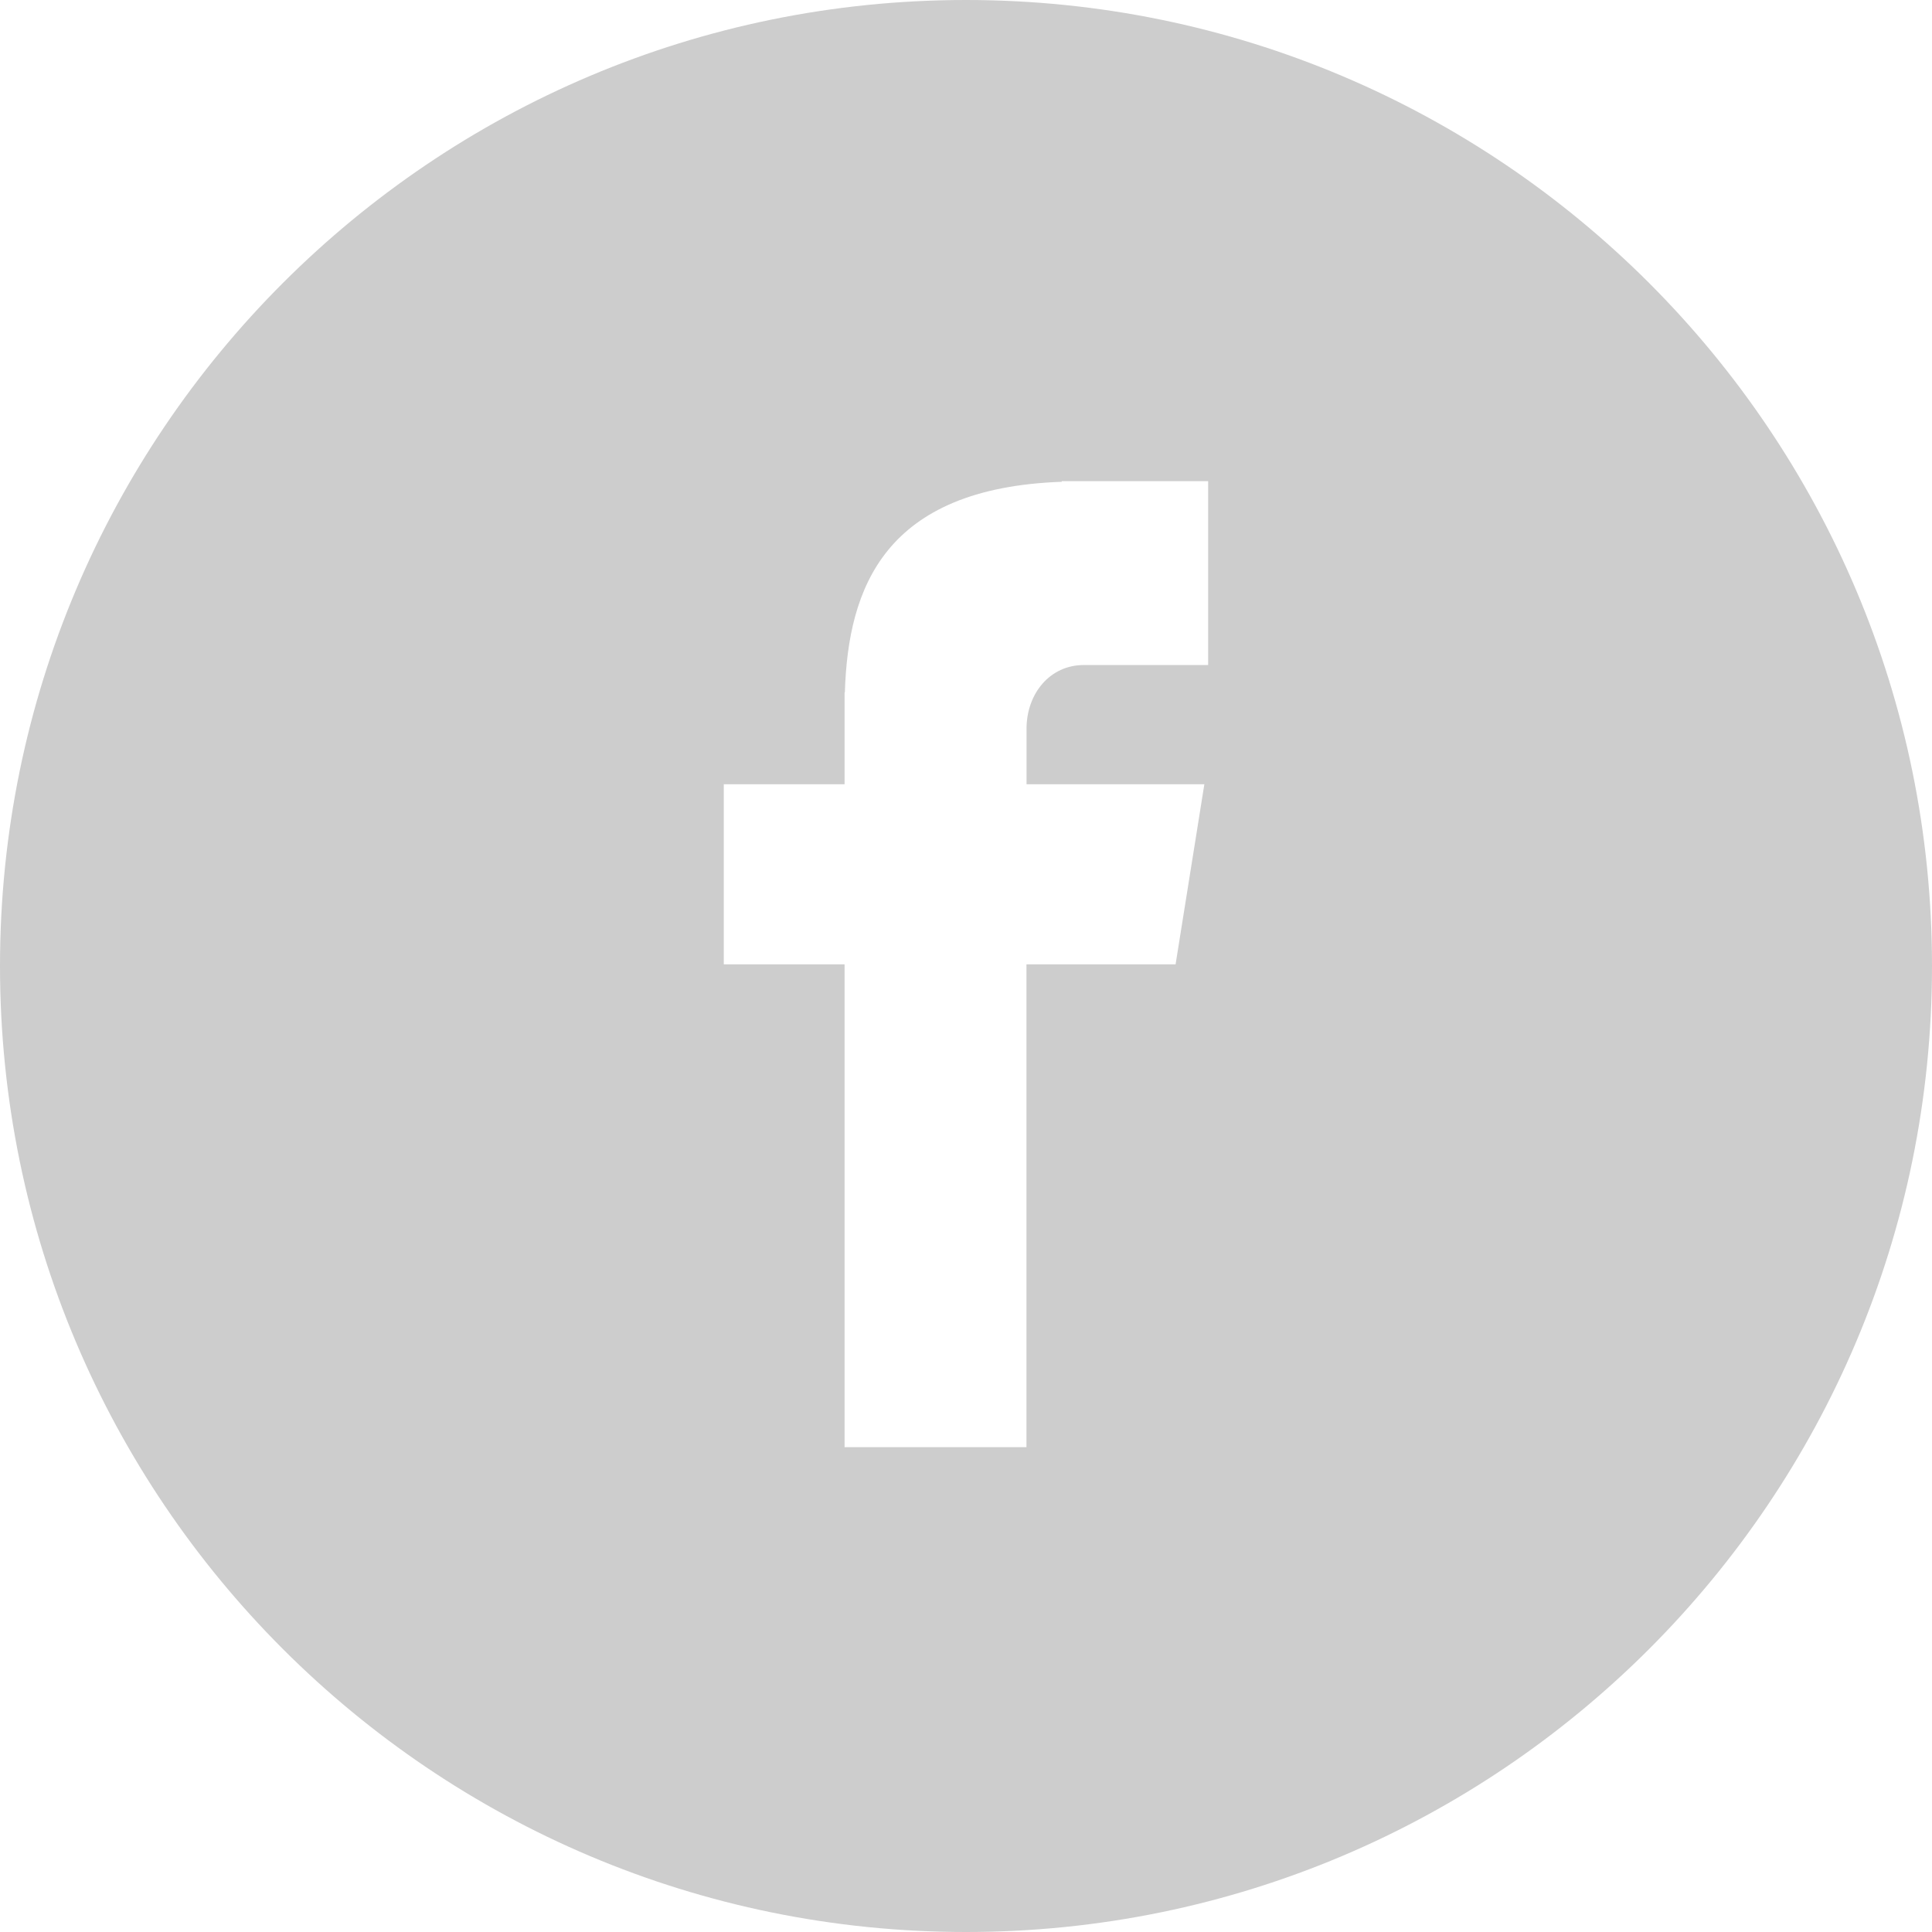
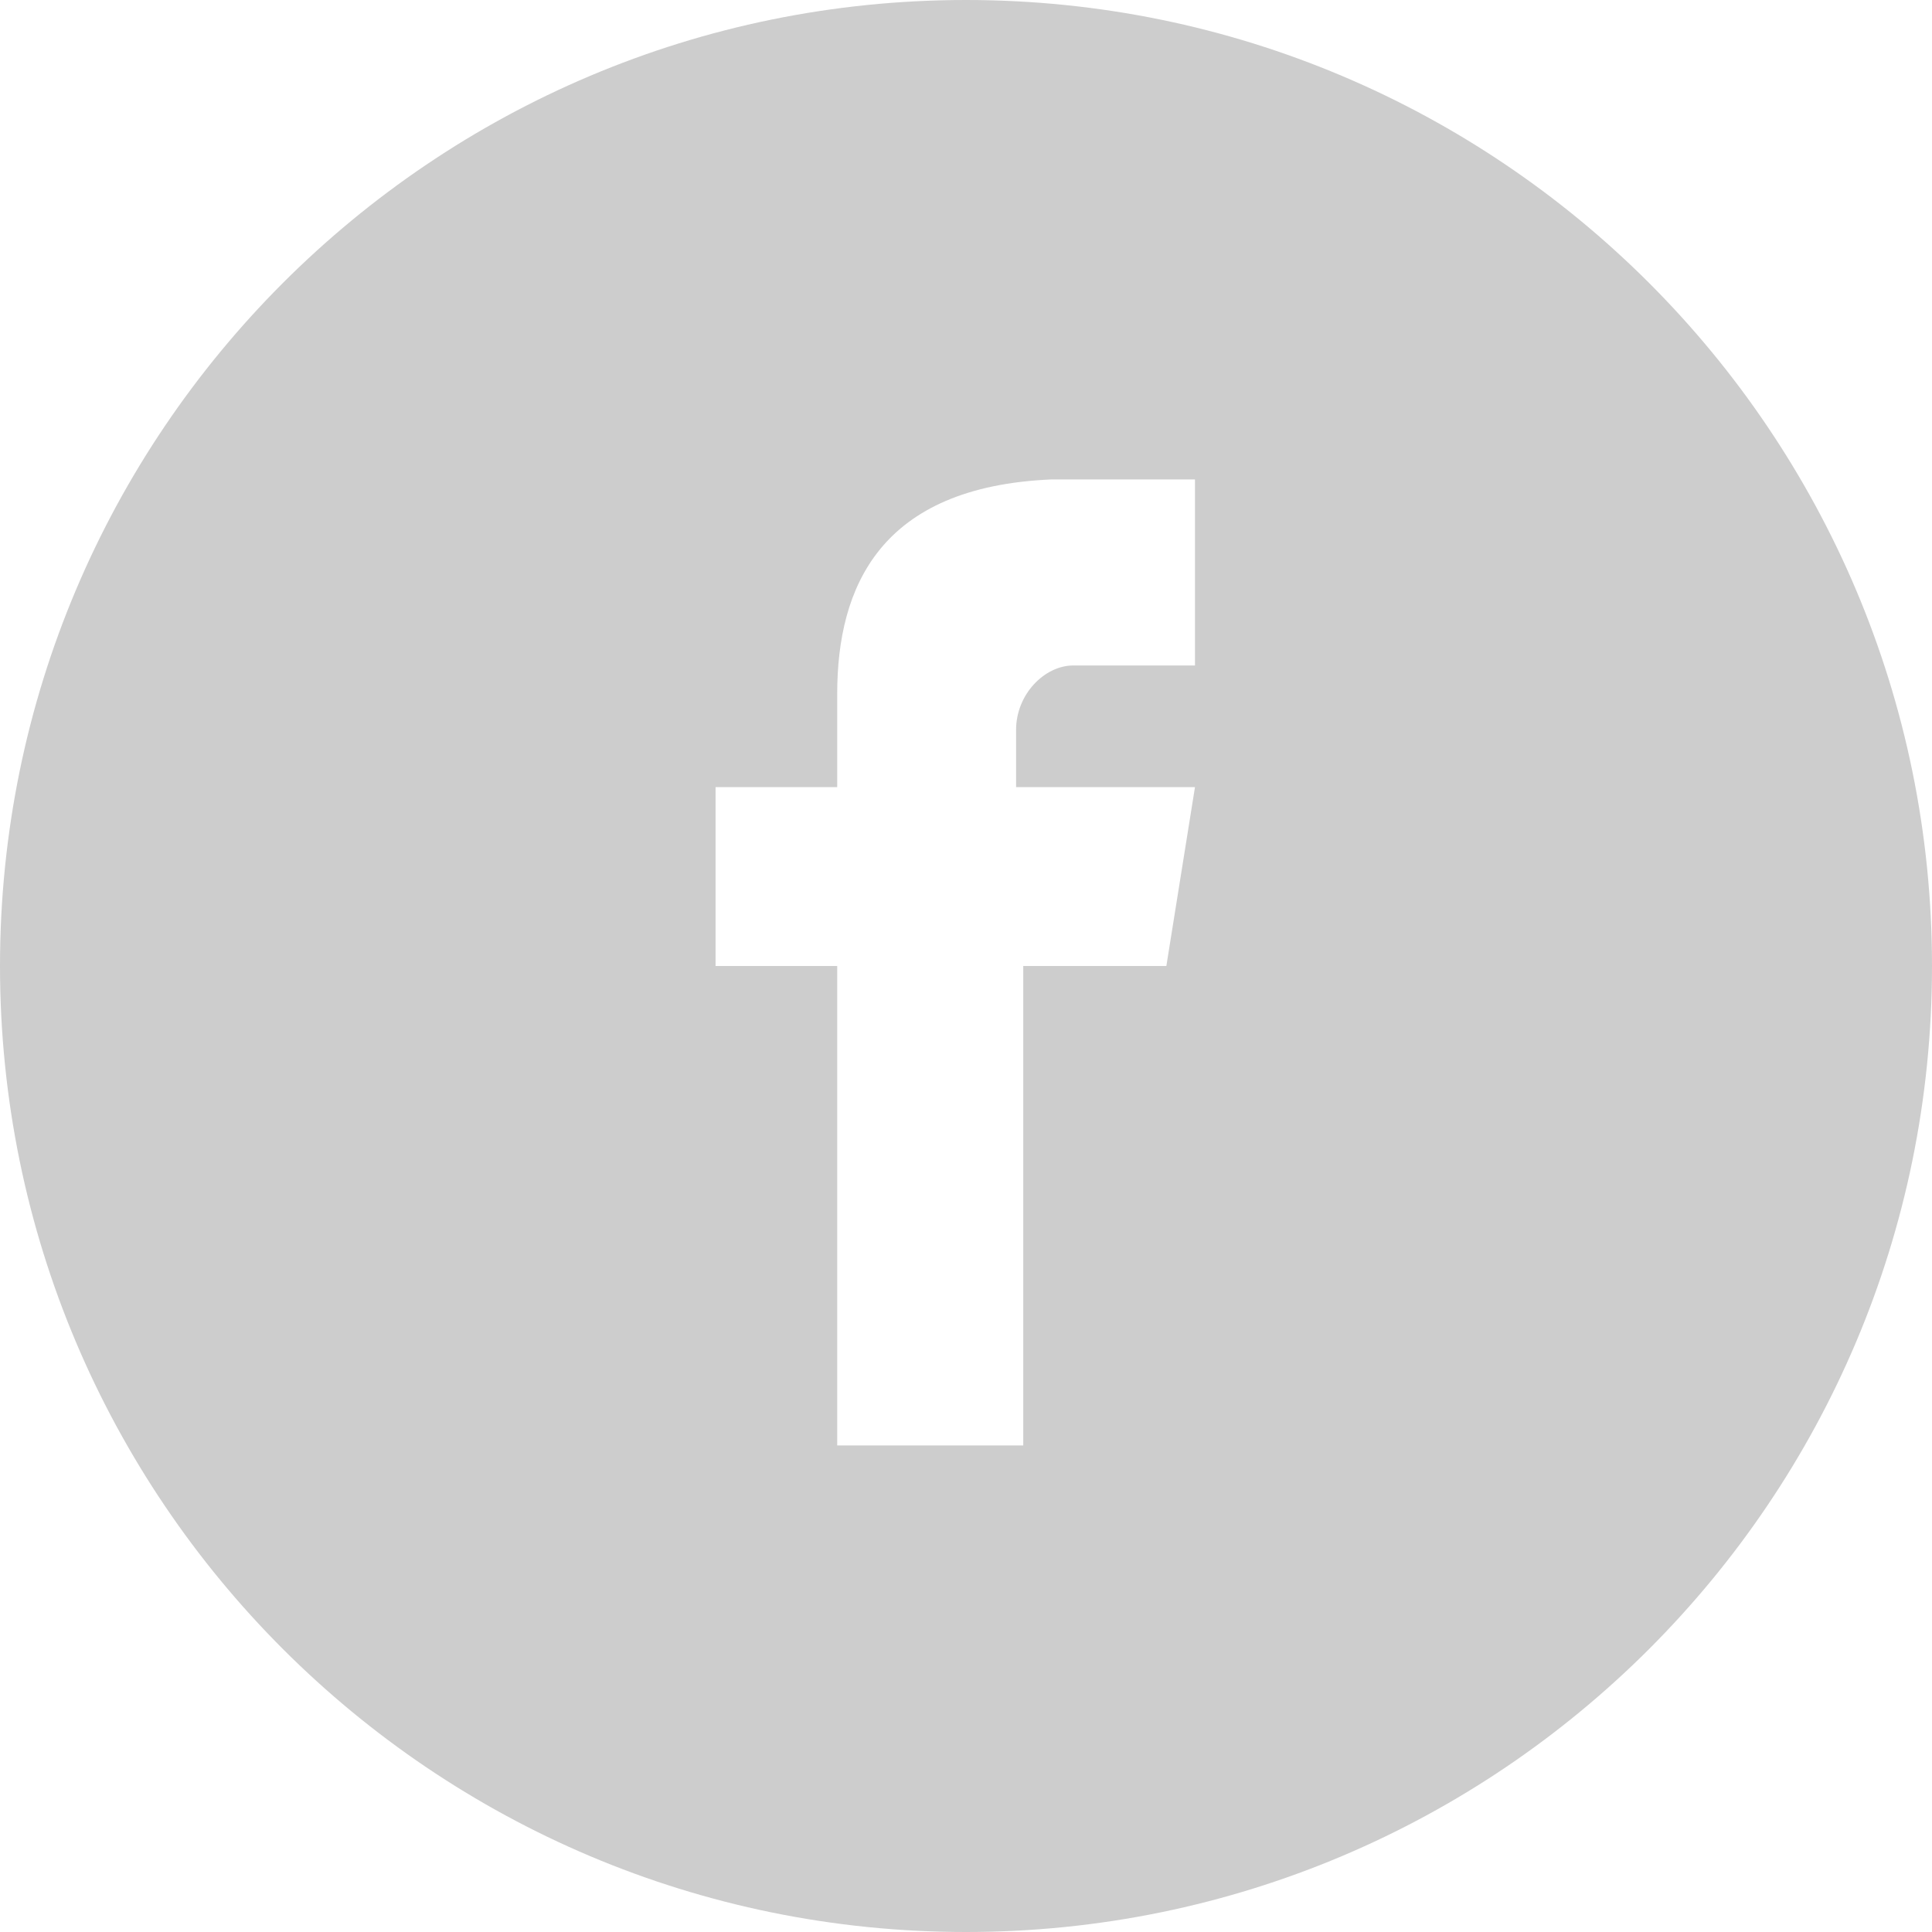
- <svg xmlns="http://www.w3.org/2000/svg" width="27" height="27" viewBox="0 0 27 27" fill="none">
-   <path fill-rule="evenodd" clip-rule="evenodd" d="M27 13.5C27 6.045 20.956 0 13.5 0C6.044 0 0 6.045 0 13.5C0 20.956 6.044 27 13.5 27C20.956 27 27 20.956 27 13.5ZM16.884 9.294H15.144C14.675 9.294 14.346 9.691 14.346 10.185V10.96H16.831L16.429 13.477H14.345V20.224H11.803V13.477H10.115V10.96H11.803V9.677H11.807C11.852 8.214 12.36 6.821 14.838 6.733V6.724H16.884V9.294Z" fill="#CDCDCD" />
+ <svg xmlns="http://www.w3.org/2000/svg" width="27" height="27" fill="none">
+   <path fill-rule="evenodd" clip-rule="evenodd" d="M27 13.5a13.5 13.5 0 1 0-27 0 13.5 13.5 0 0 0 27 0zM16.9 9.3H15c-.4 0-.8.4-.8.9v.8h2.5l-.4 2.5h-2v6.7h-2.6v-6.7h-1.7V11h1.7V9.7c0-1.5.6-2.9 3-3h2v2.6z" fill="#CDCDCD" />
</svg>
